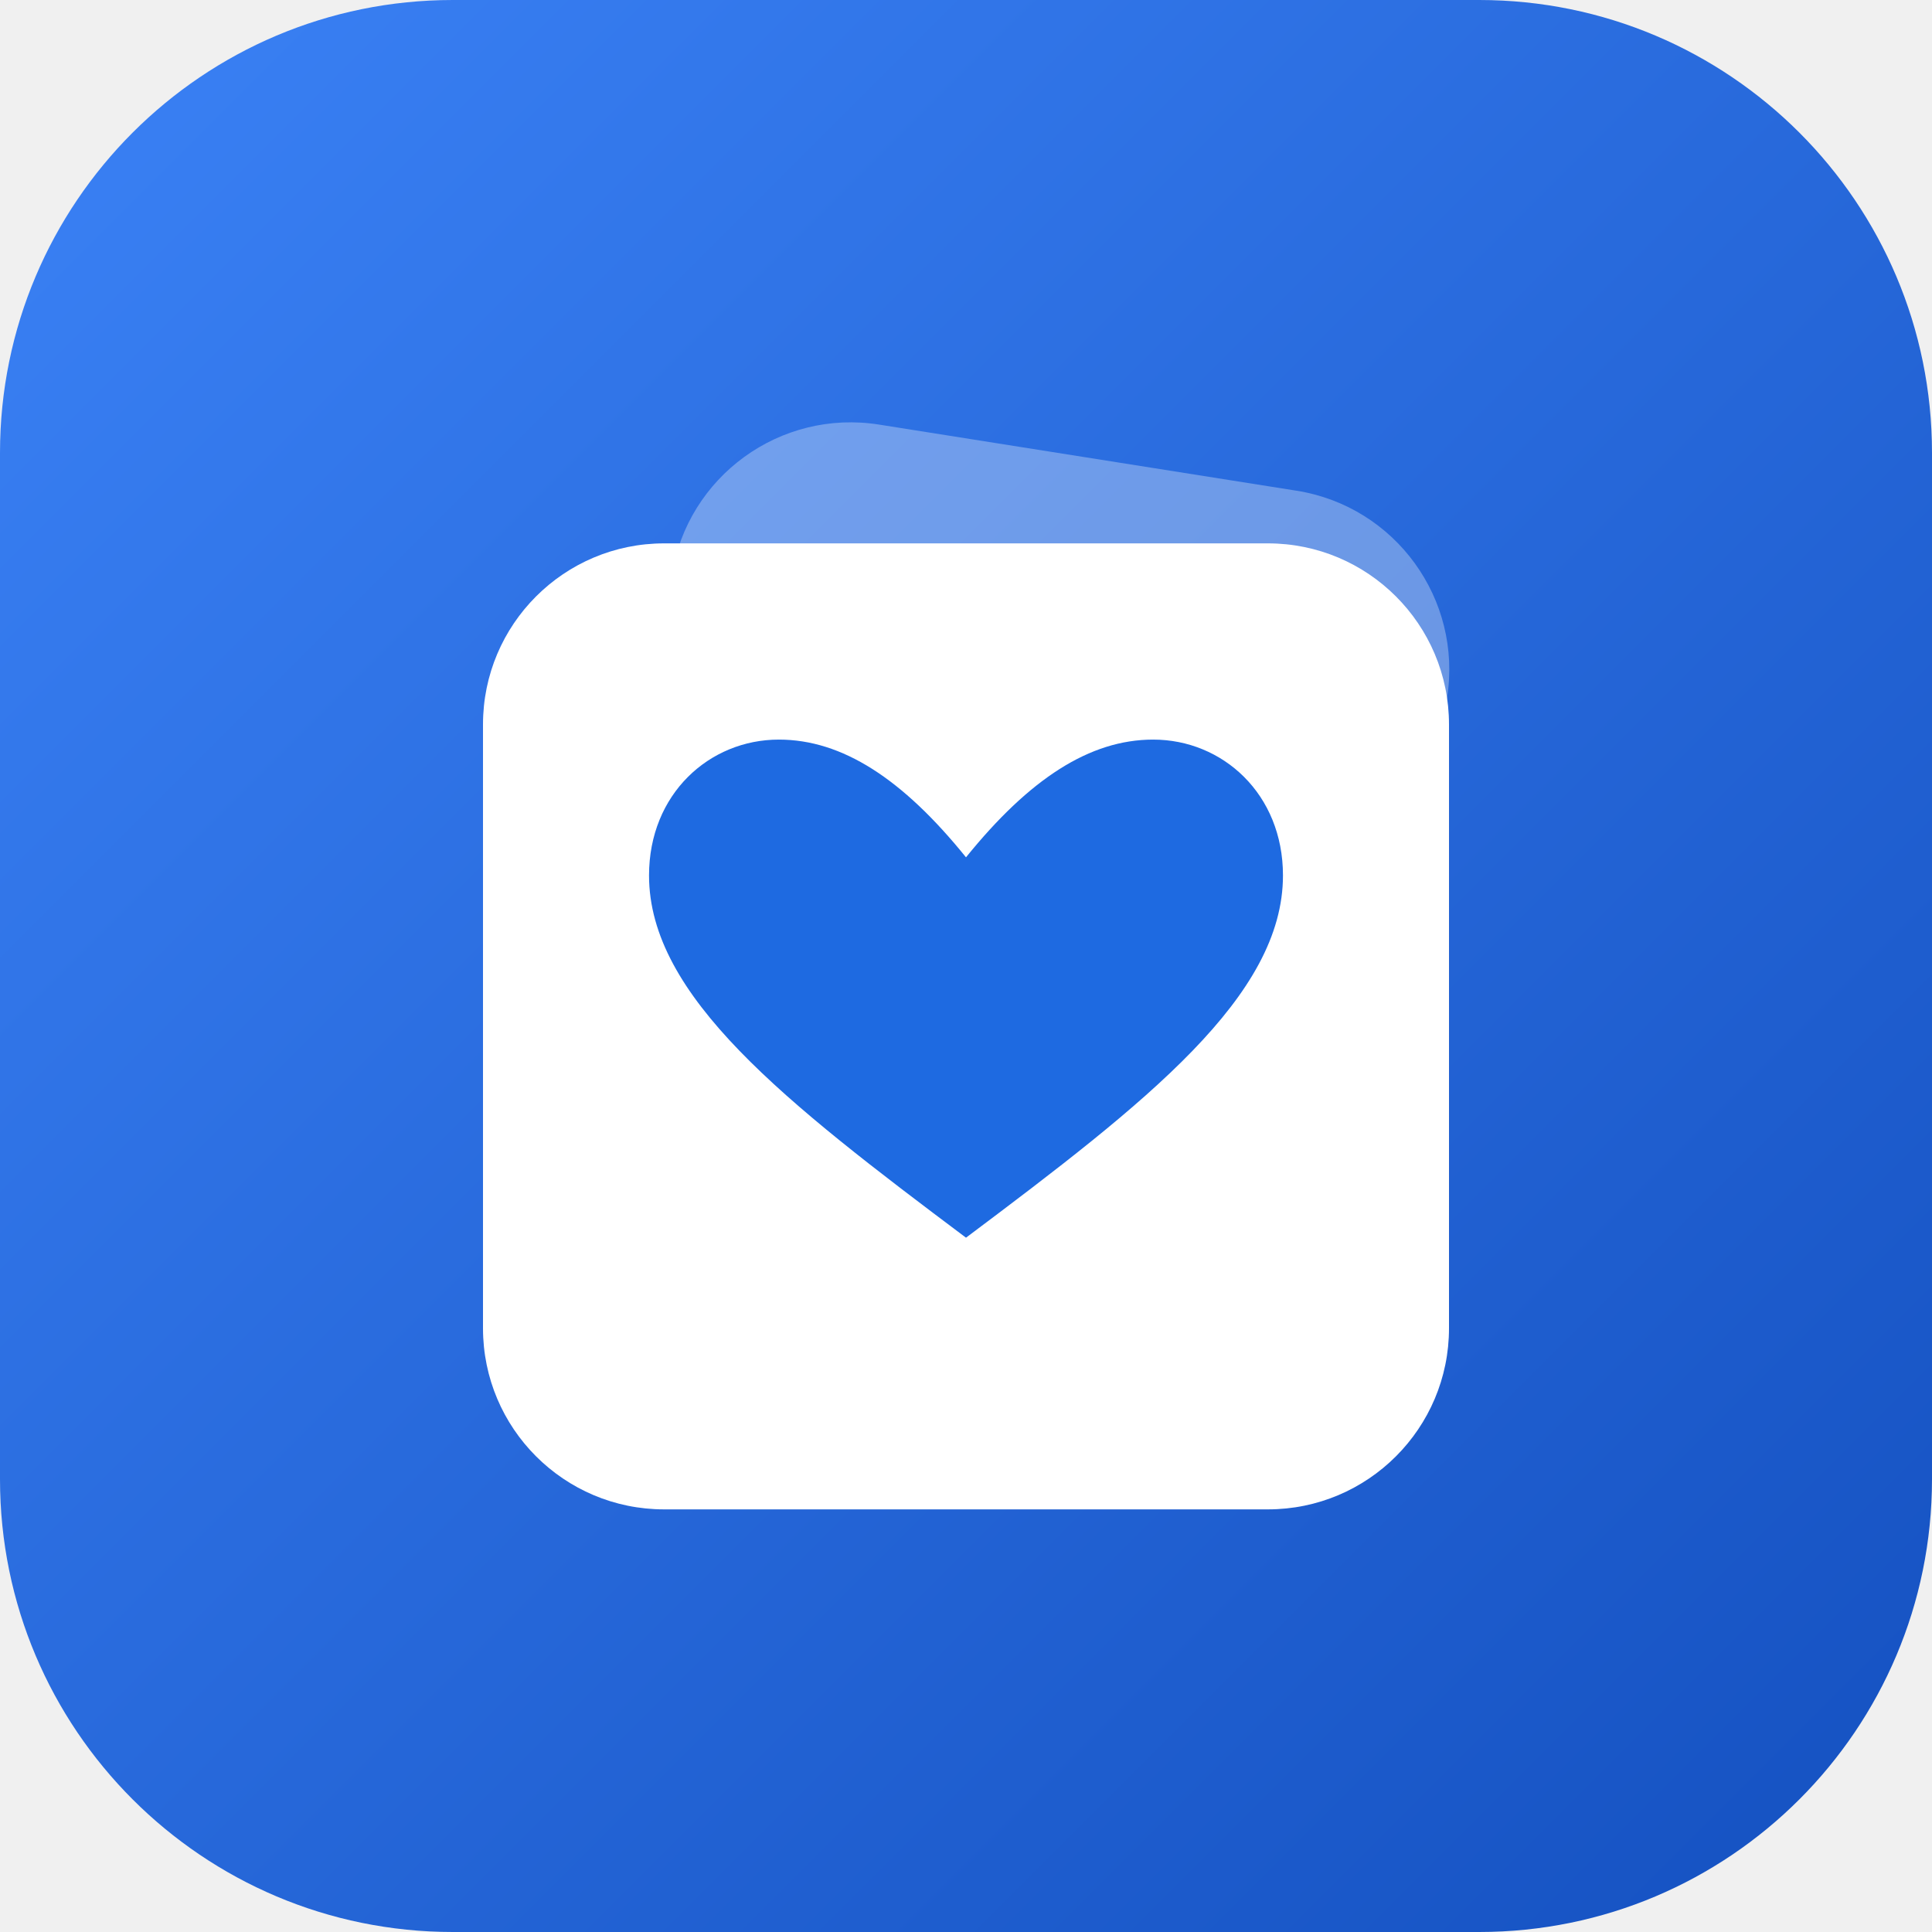
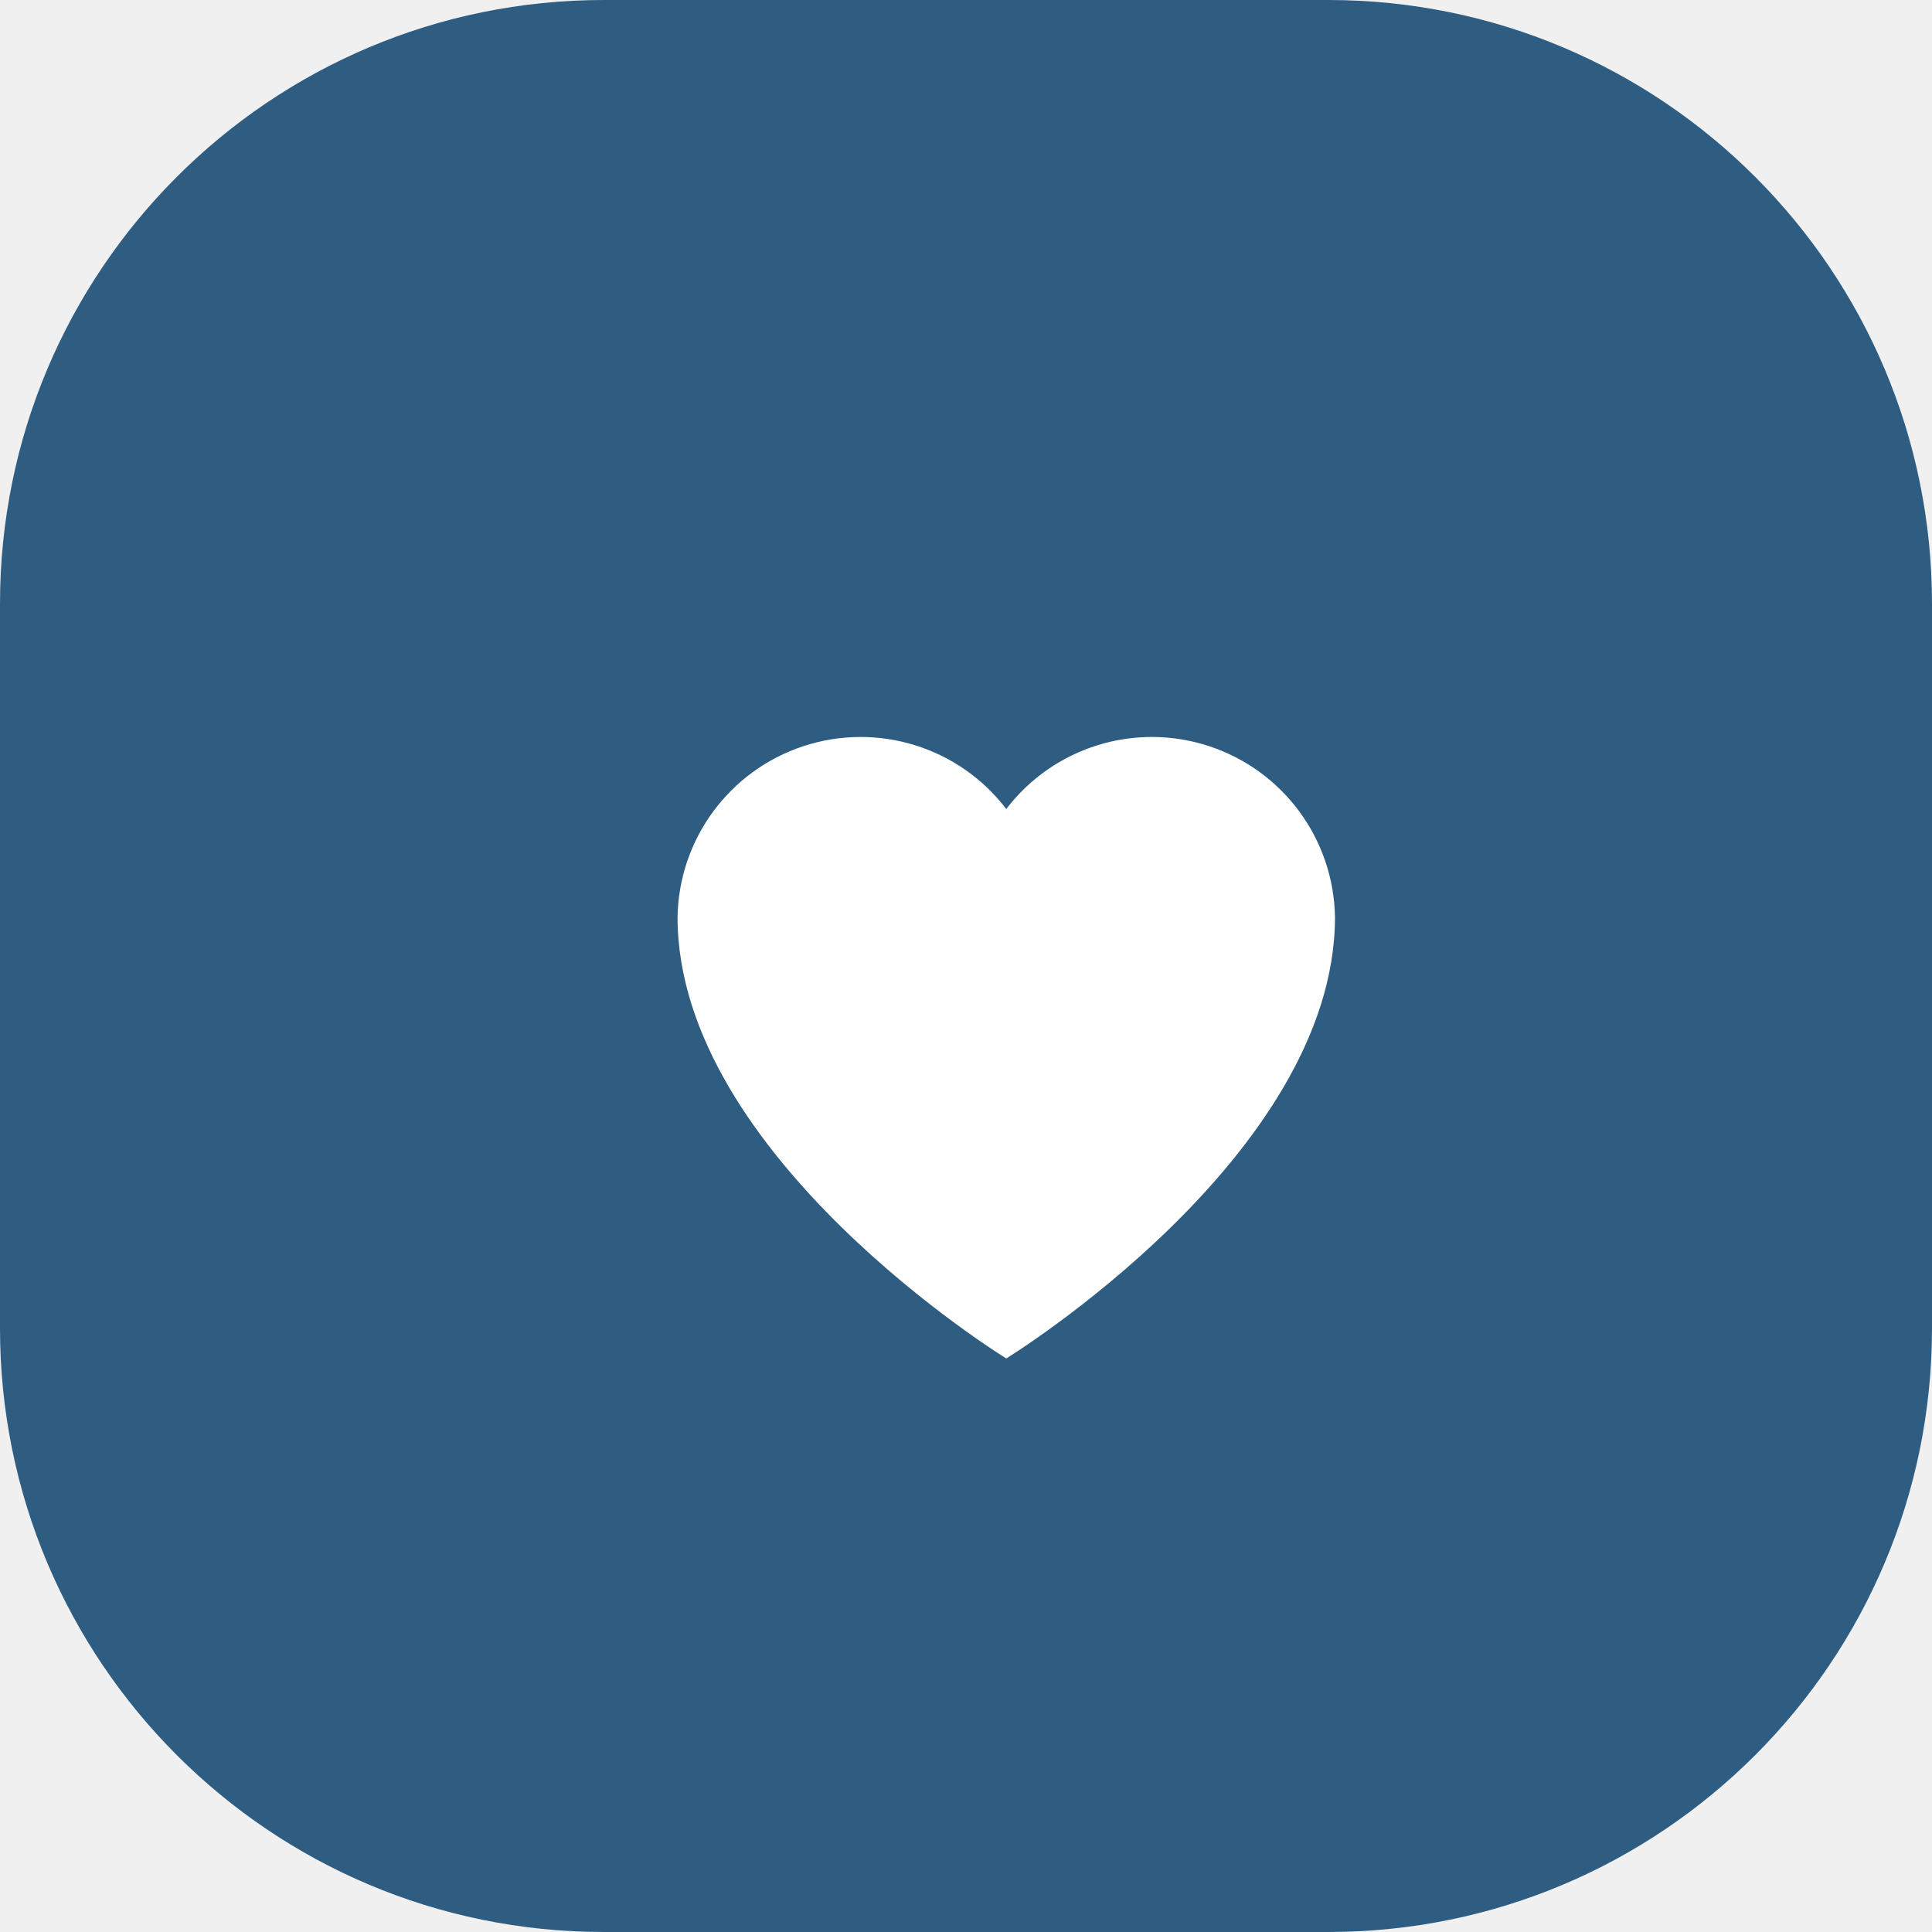
- <svg xmlns="http://www.w3.org/2000/svg" viewBox="0 0 64 64" width="64" height="64" role="img" aria-label="Keepsake">
-   <defs>
-     <linearGradient id="ks-bg" x1="0" y1="0" x2="1" y2="1">
-       <stop offset="0" stop-color="#3b82f6" />
-       <stop offset="1" stop-color="#1450c0" />
-     </linearGradient>
-   </defs>
-   <rect width="64" height="64" rx="15" fill="url(#ks-bg)" />
-   <rect x="21" y="15" width="26" height="26" rx="6" fill="#ffffff" opacity="0.32" transform="rotate(9 34 28)" />
-   <rect x="16" y="18" width="32" height="32" rx="6" fill="#ffffff" />
-   <path d="M32 41c-6-4.5-10.5-8-10.5-12 0-2.7 2-4.5 4.3-4.5 2.1 0 4.1 1.3 6.2 3.9 2.1-2.6 4.1-3.9 6.2-3.9 2.3 0 4.3 1.8 4.3 4.5 0 4-4.5 7.5-10.5 12z" fill="#1e6ae1" />
+ <svg xmlns="http://www.w3.org/2000/svg" viewBox="0 0 48 48" width="48" height="48" role="img" aria-label="Keepsake">
+   <style>
+     .bg { fill: #2f5d82; }
+     .fg { fill: #ffffff; }
+     @media (prefers-color-scheme: dark) { .bg { fill: #7aaed3; } .fg { fill: #0c1924; } }
+   </style>
+   <rect class="bg" width="48" height="48" rx="15" />
+   <path class="fg" transform="translate(11 11) scale(1.1667)" d="M12 19.5s-7-4.3-7-9.4A3.9 3.9 0 0 1 12 7.8a3.9 3.9 0 0 1 7 2.3c0 5.1-7 9.4-7 9.4z" />
</svg>
